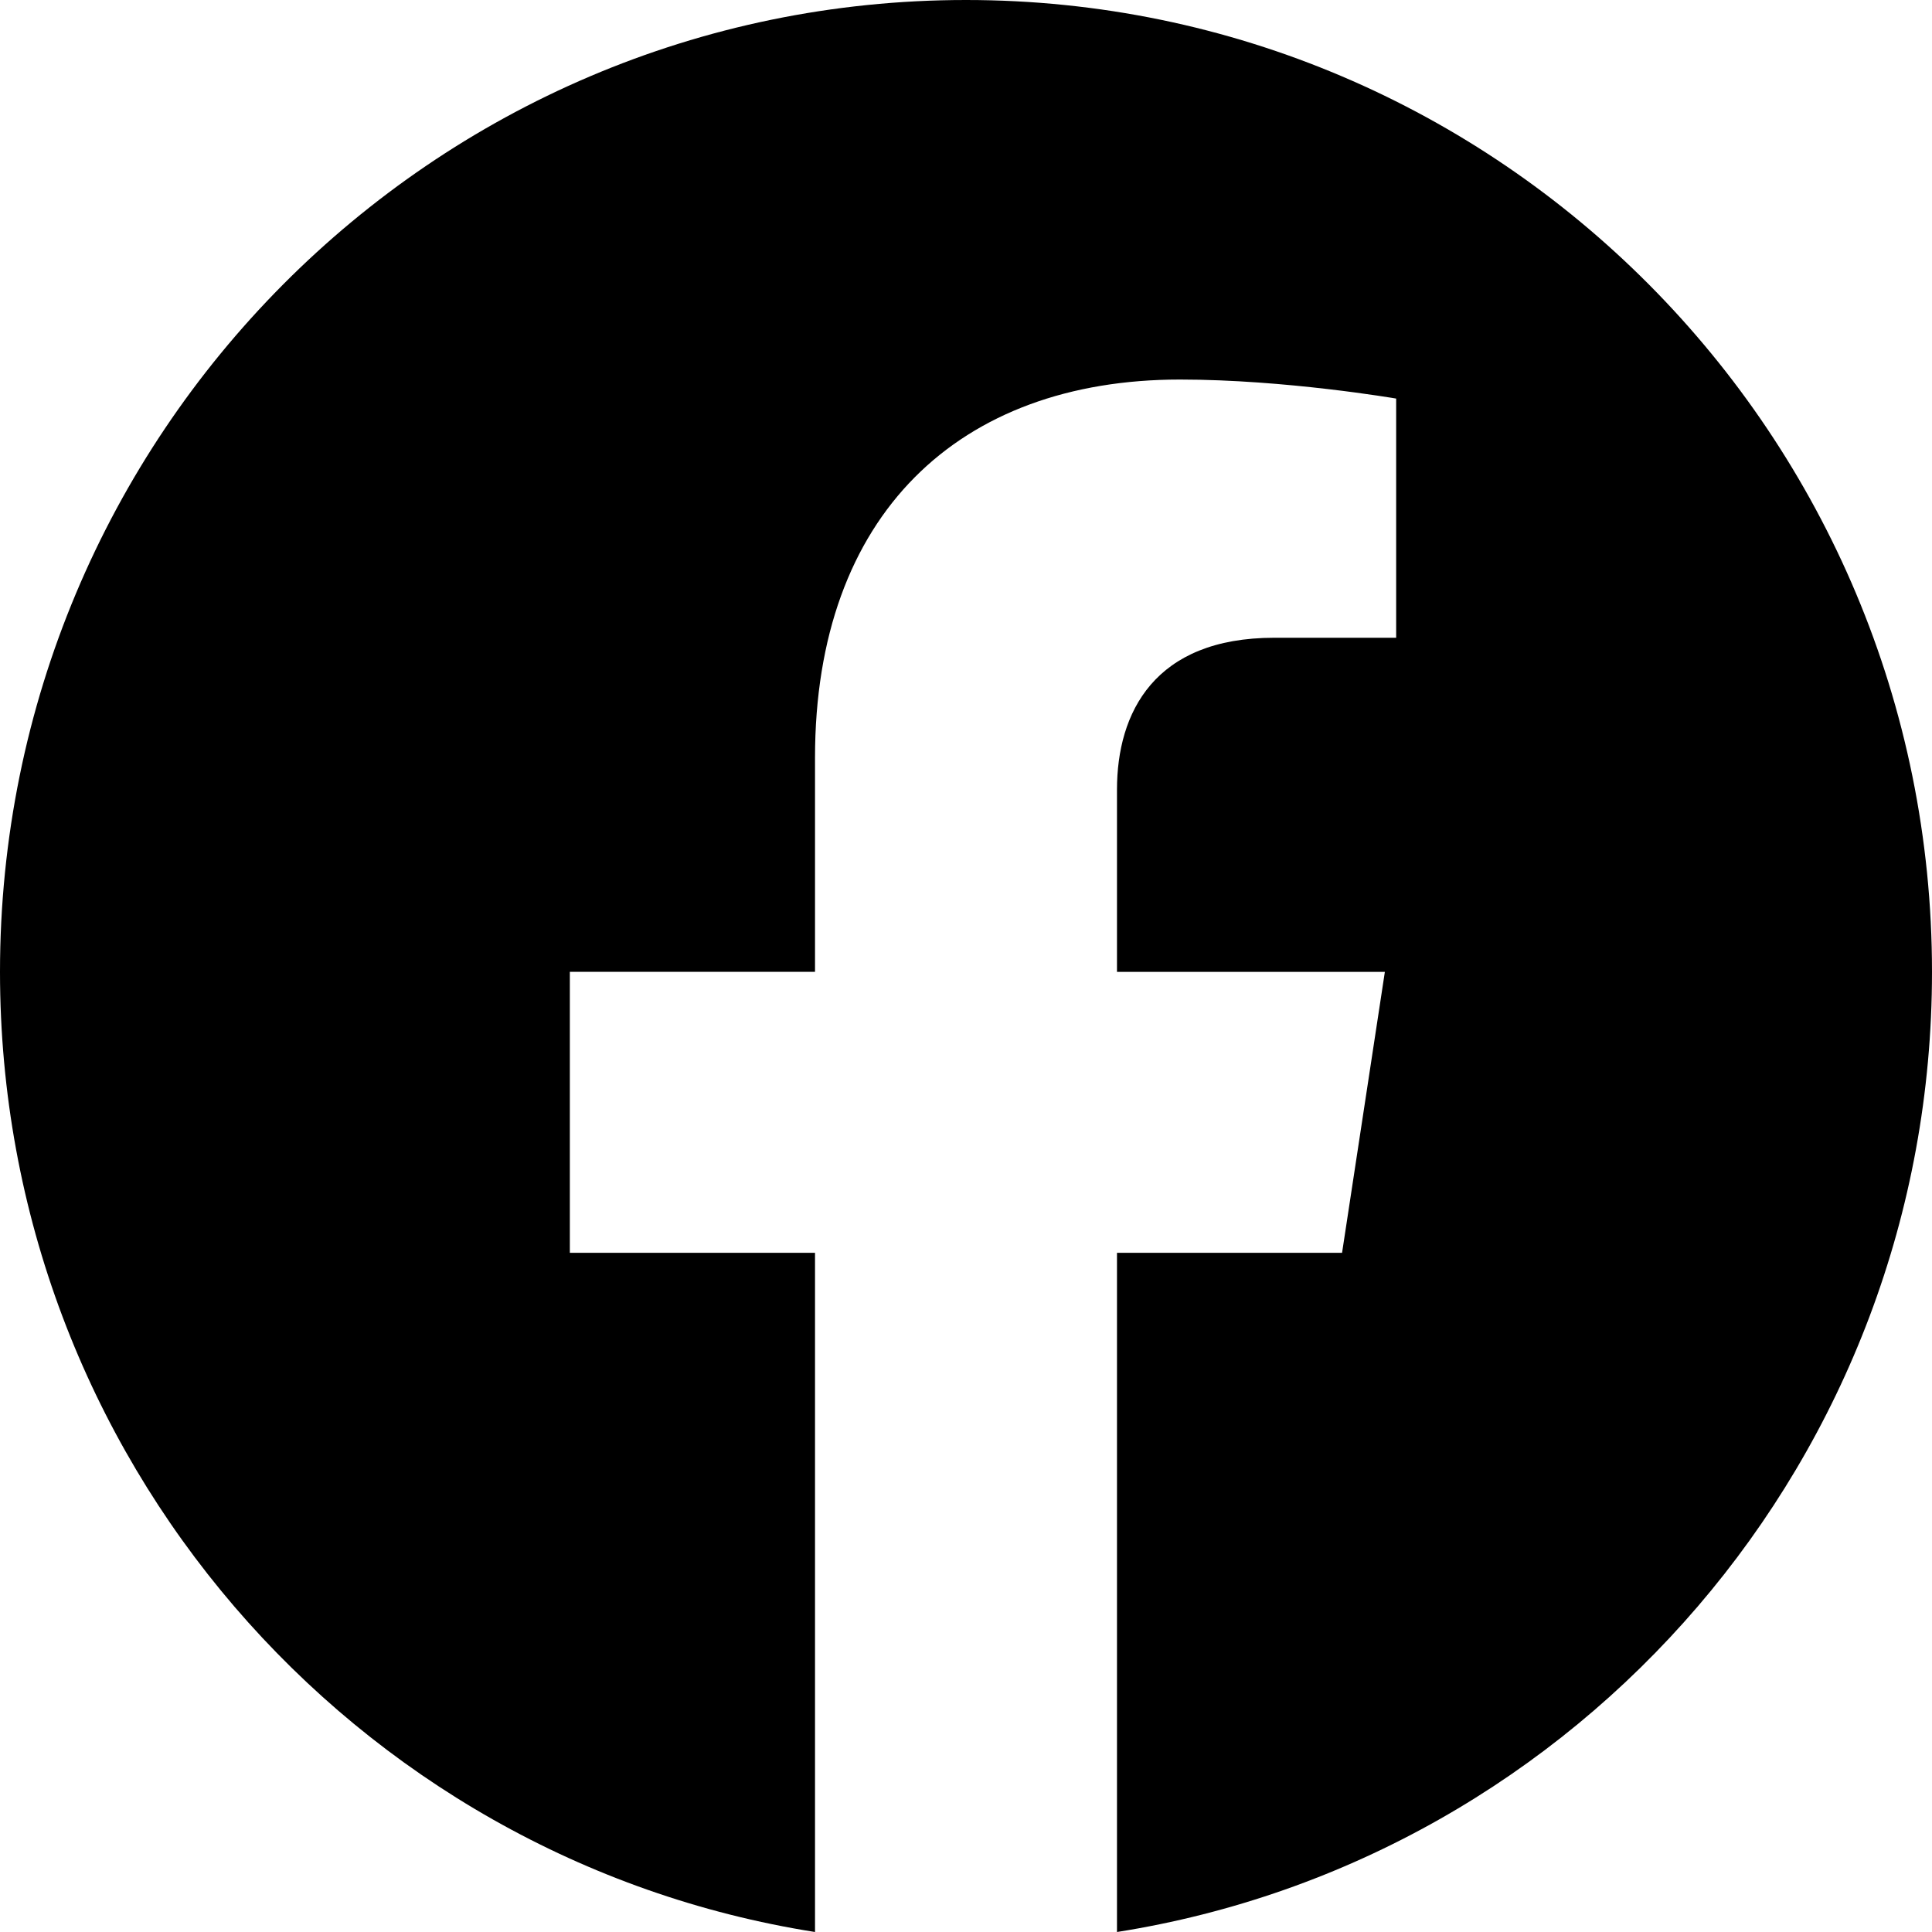
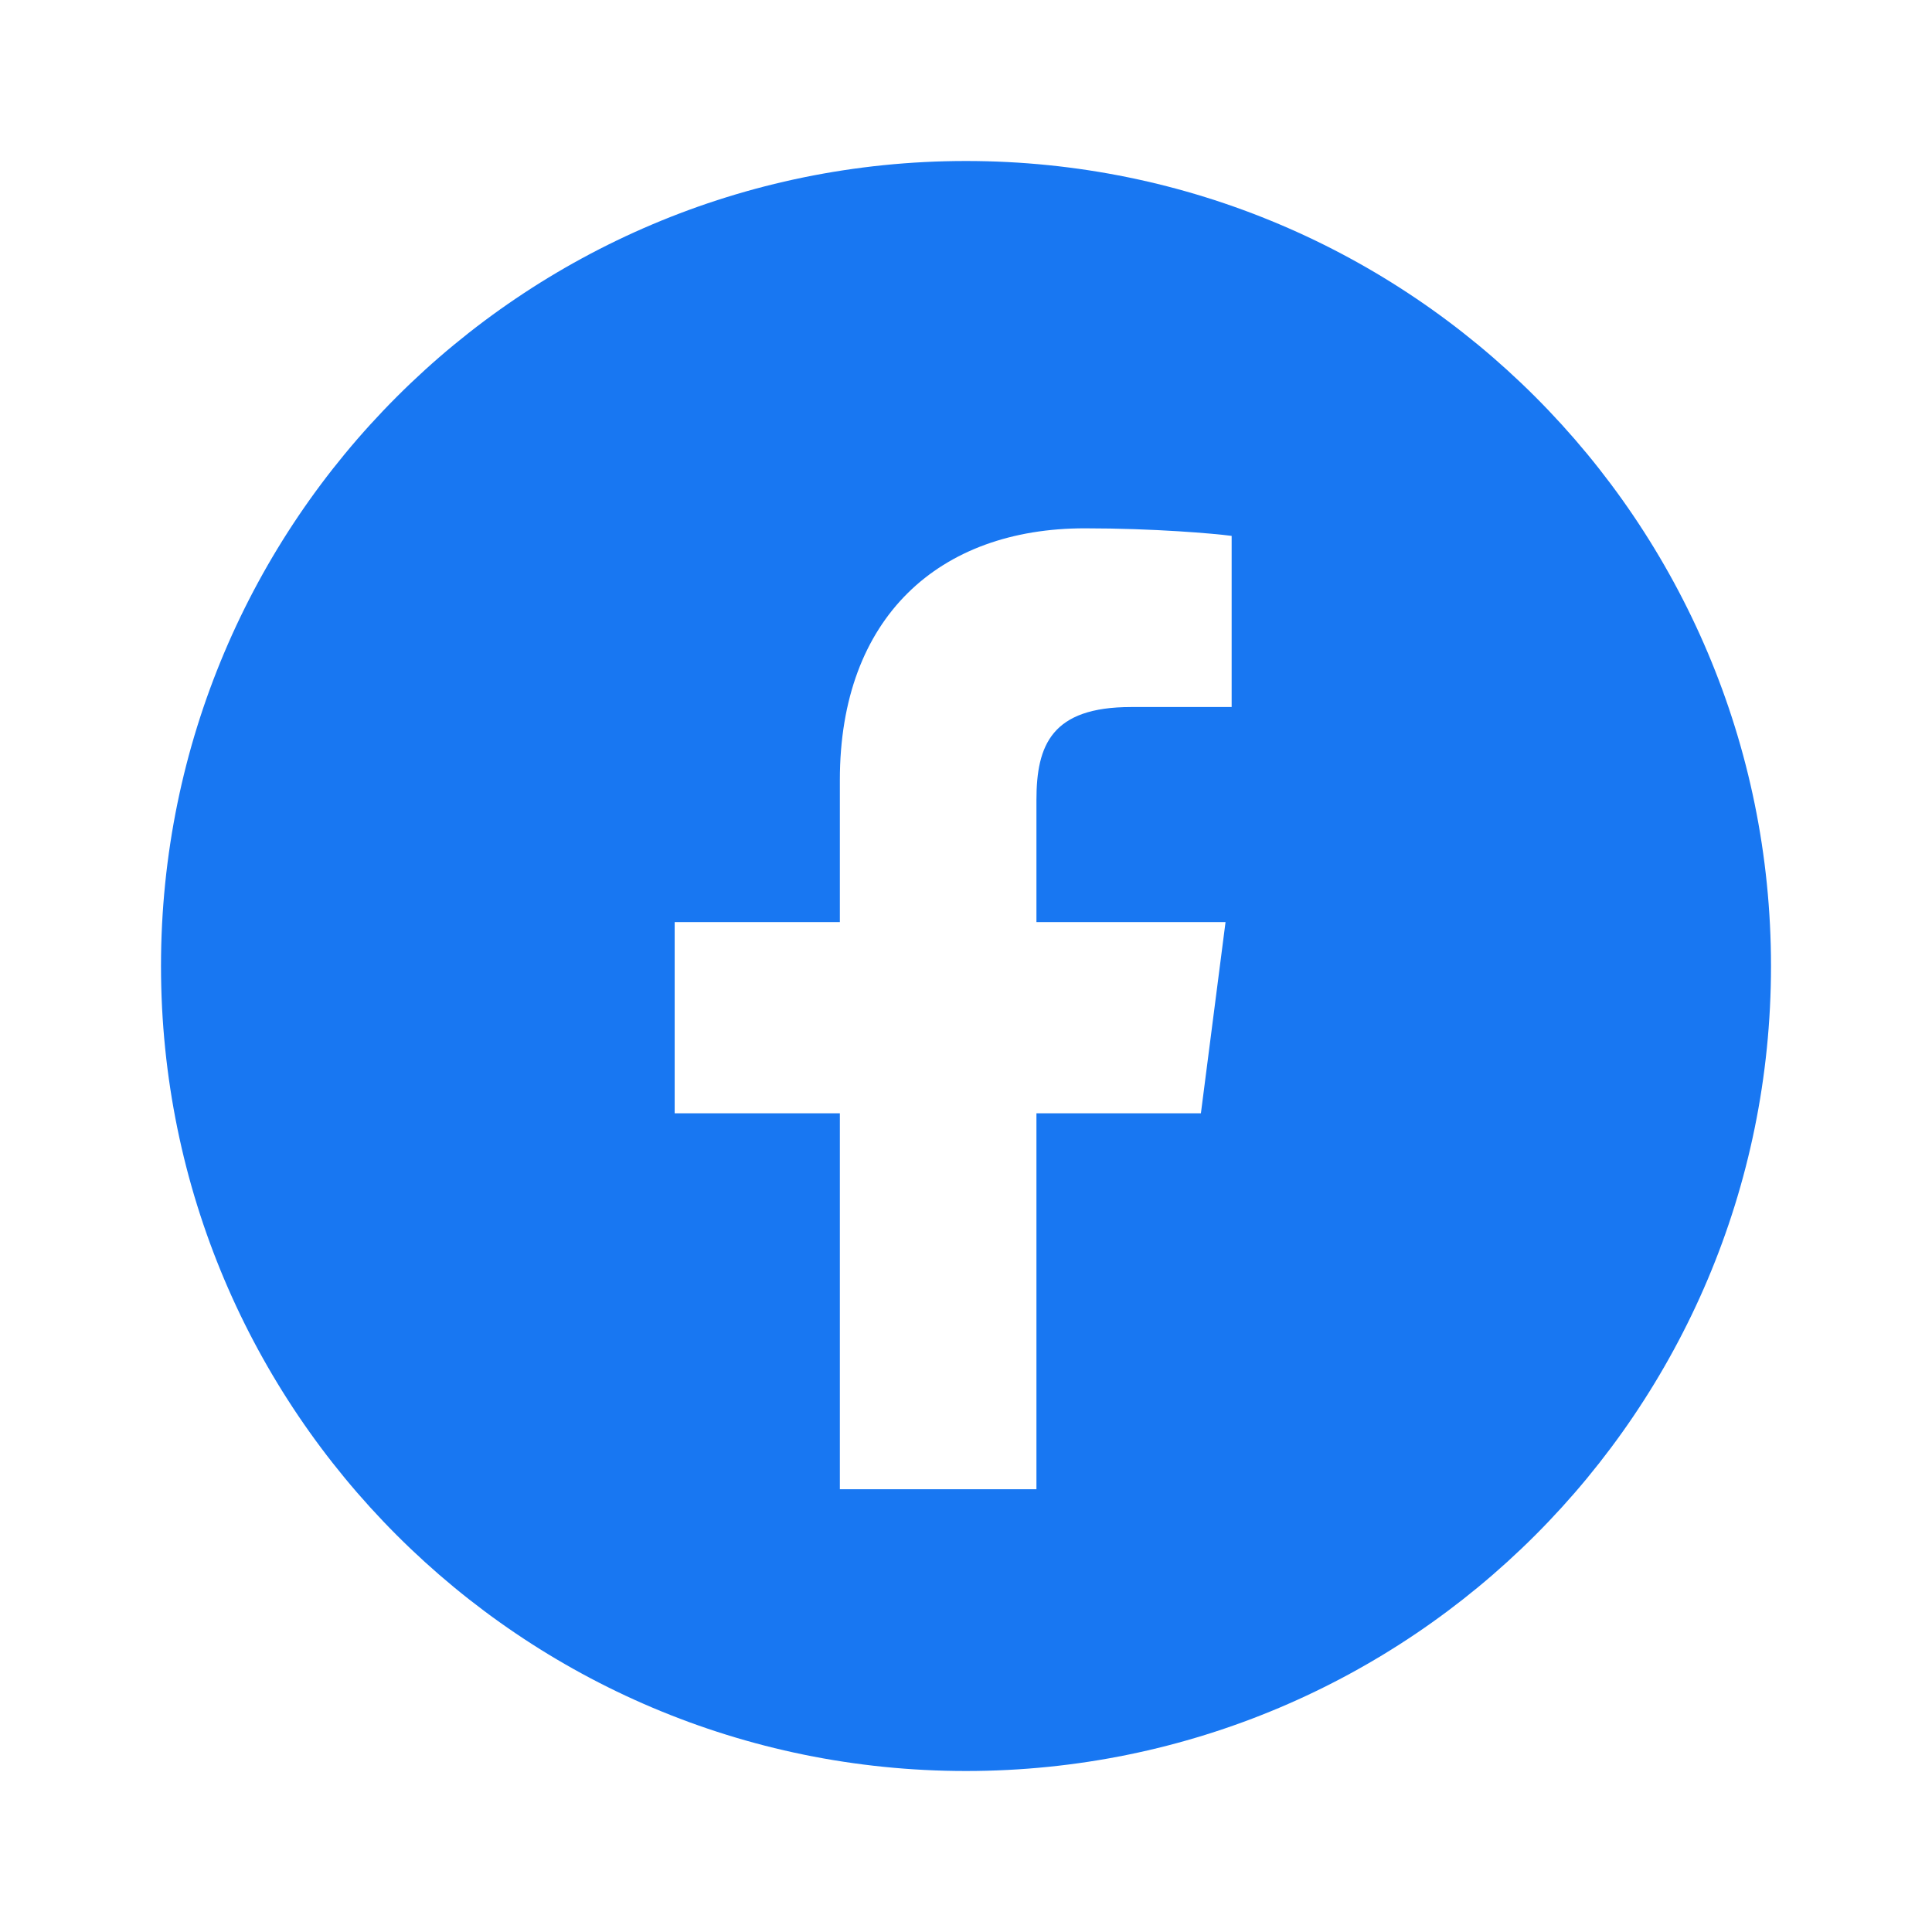
- <svg xmlns="http://www.w3.org/2000/svg" width="20" height="20" viewBox="0 0 20 20" fill="none">
-   <path d="M20 10.061C20 4.504 15.523 0 10 0C4.477 0 0 4.504 0 10.061C0 15.083 3.656 19.245 8.437 20V12.969H5.899V10.06H8.437V7.844C8.437 5.323 9.93 3.929 12.215 3.929C13.308 3.929 14.453 4.126 14.453 4.126V6.602H13.191C11.949 6.602 11.563 7.378 11.563 8.174V10.061H14.336L13.893 12.969H11.563V20C16.344 19.245 20 15.083 20 10.061Z" fill="black" />
+ <svg xmlns="http://www.w3.org/2000/svg" width="24" height="24" viewBox="0 0 24 24" fill="none">
+   <path d="M22 12C22 17.523 17.523 22 12 22S2 17.523 2 12 6.477 2 12 2s10 4.477 10 10zm-9.125 6.5V13.83h2.043l.306-2.375h-2.349v-1.516c0-.687.191-1.156 1.176-1.156H15.3V6.657c-.217-.029-.96-.094-1.825-.094-1.806 0-3.042 1.102-3.042 3.126V11.455H8.381v2.375H10.433V18.5h2.442z" fill="#1877F2" />
</svg>
